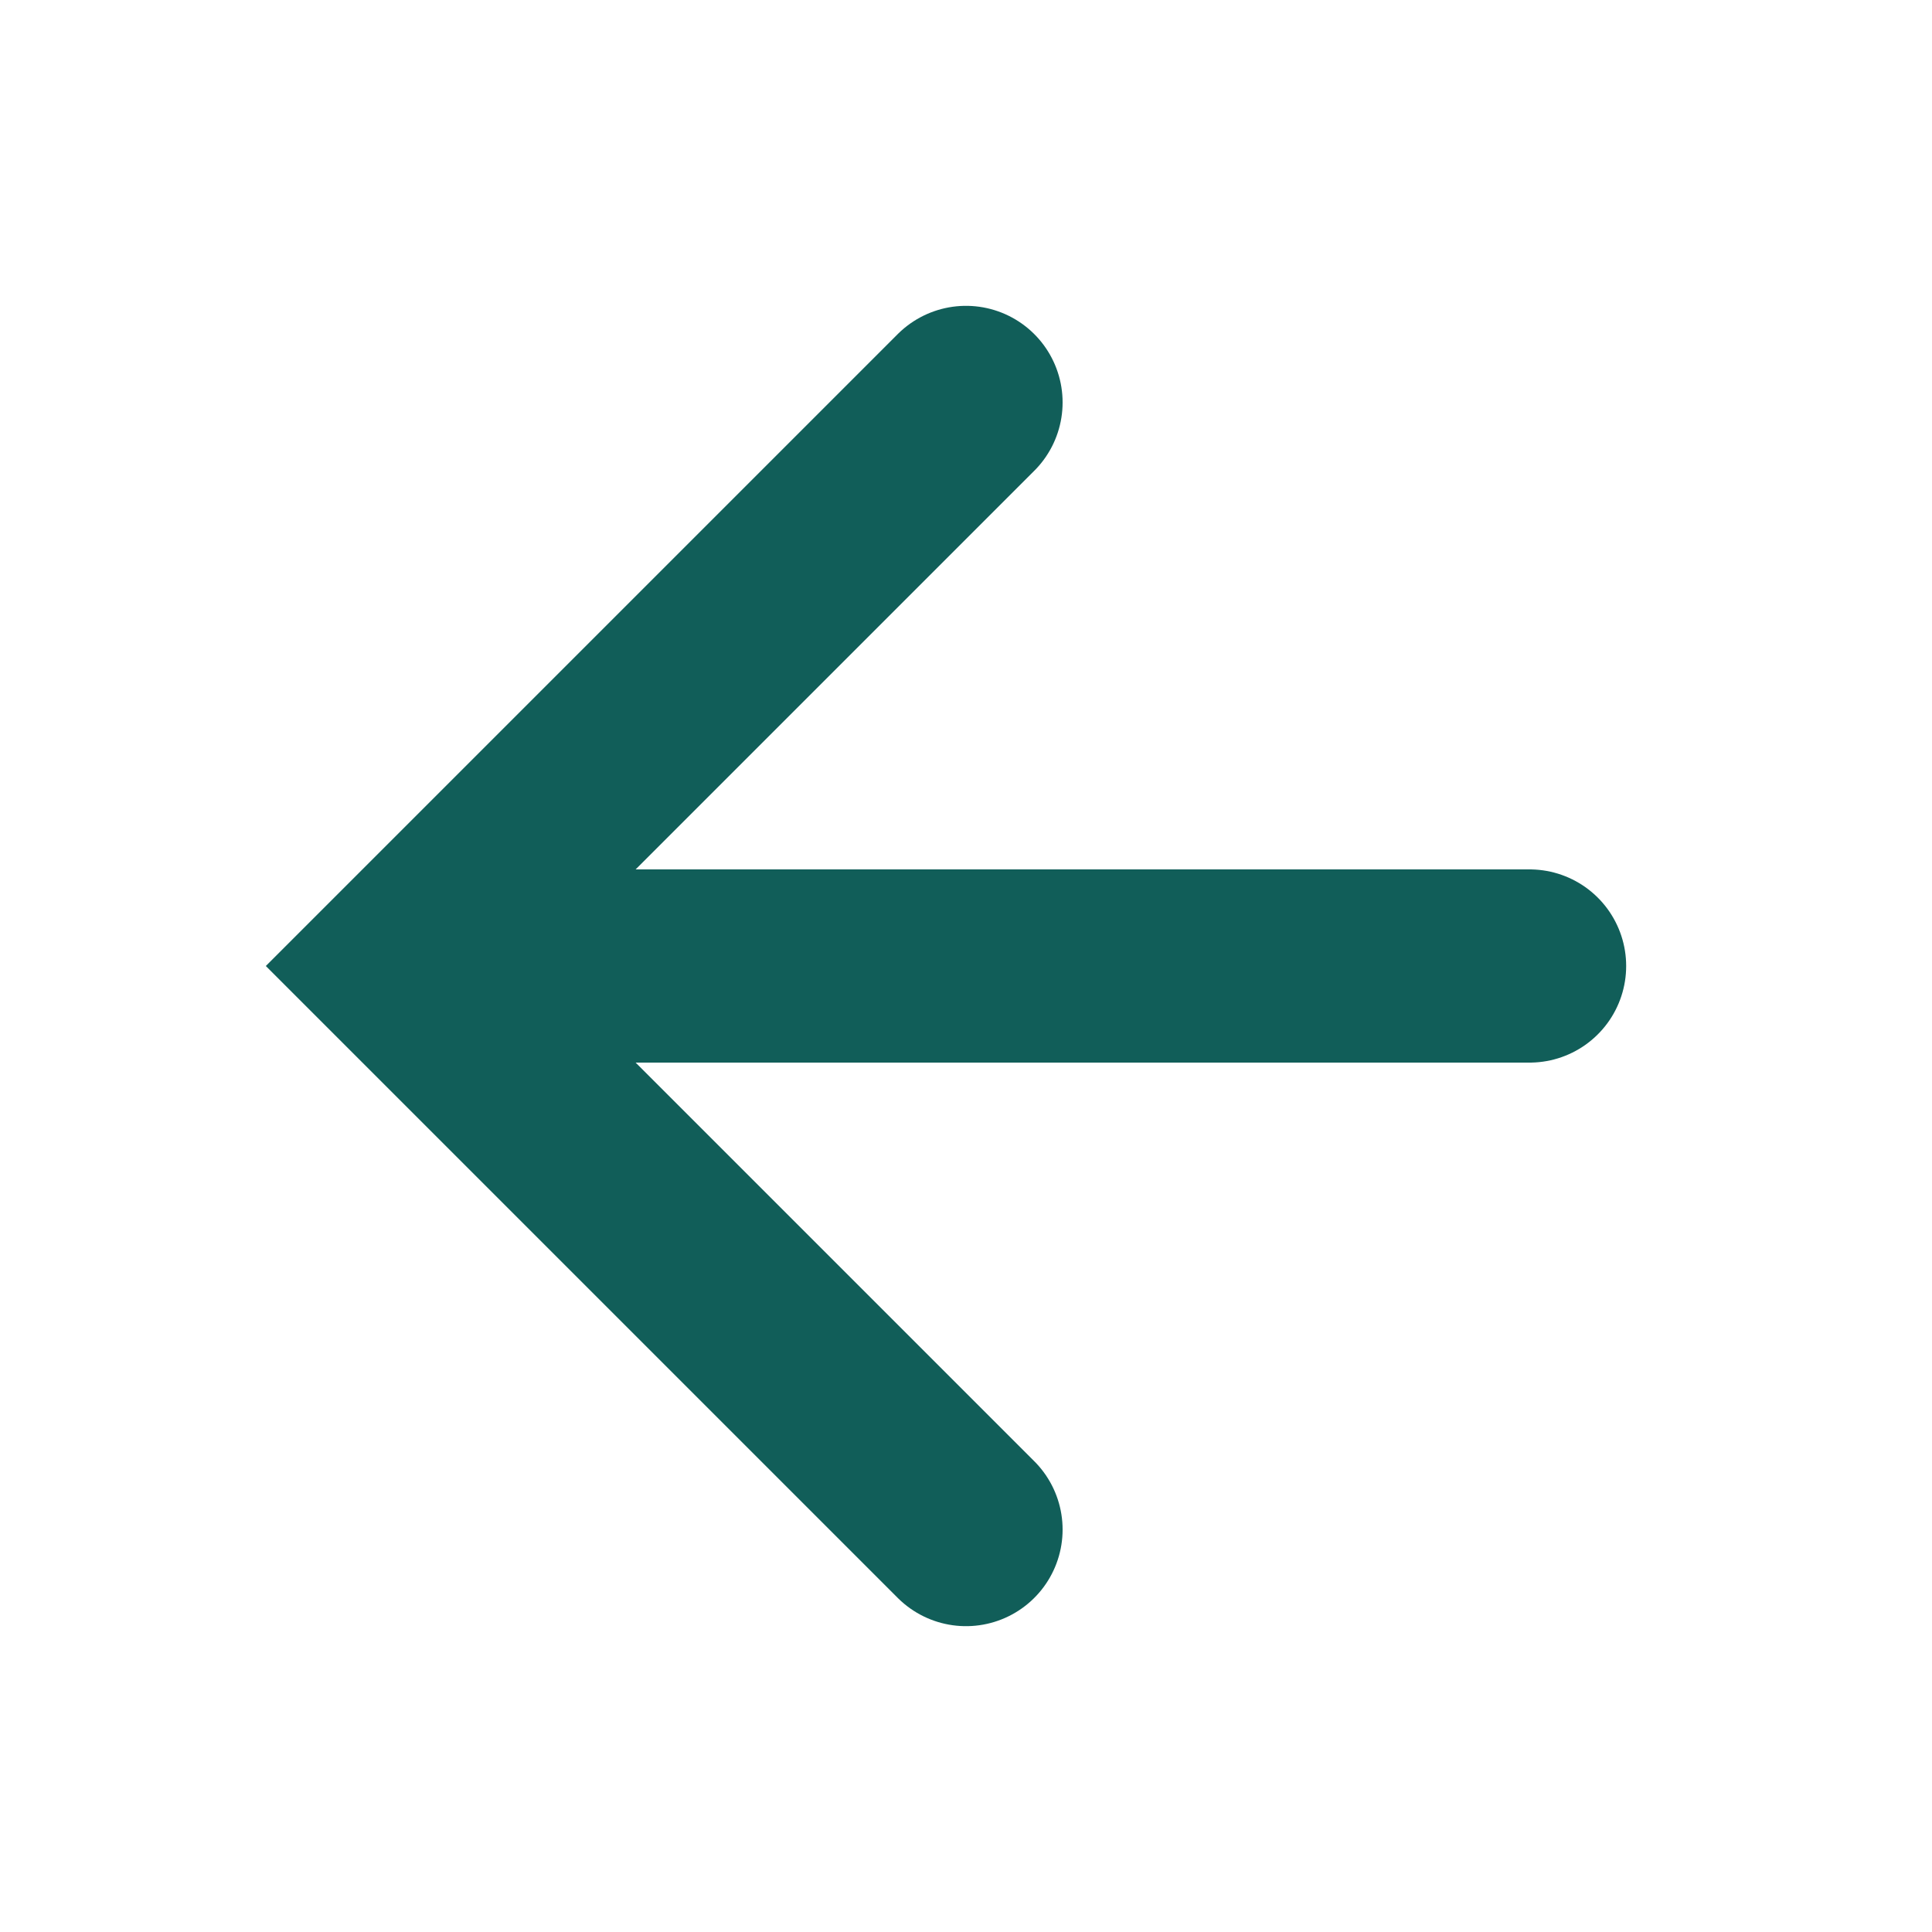
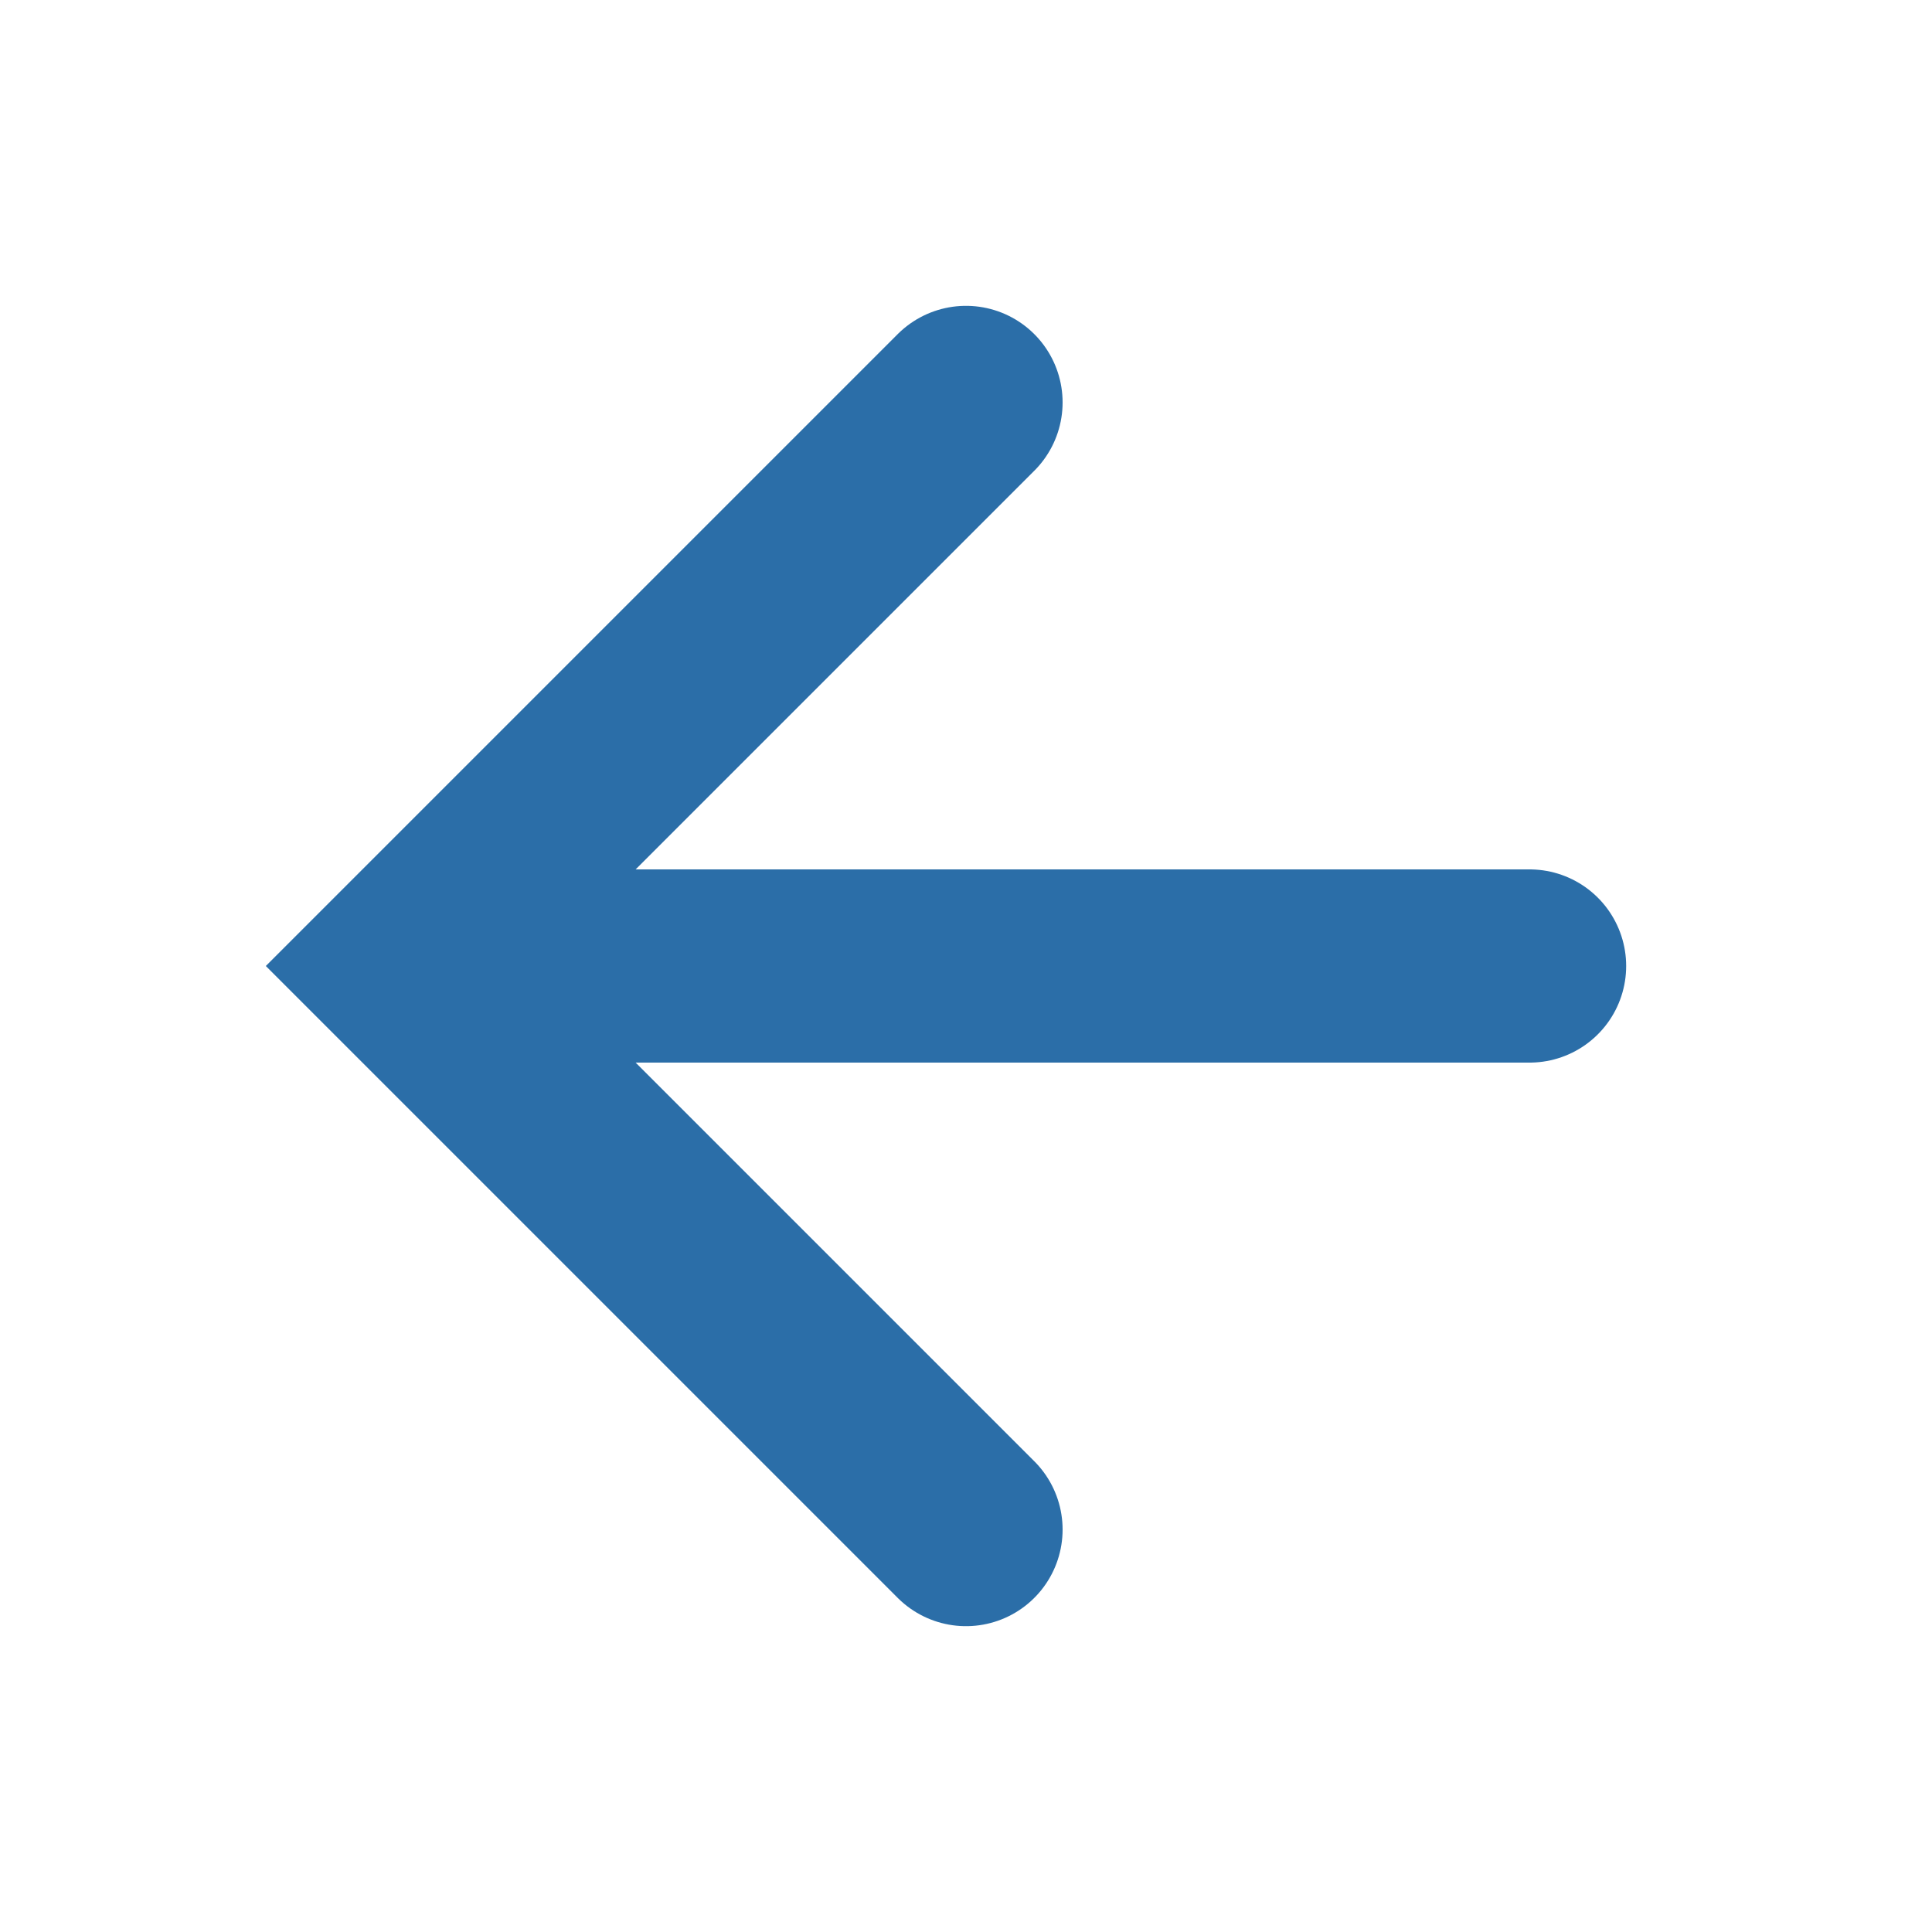
<svg xmlns="http://www.w3.org/2000/svg" preserveAspectRatio="none" overflow="visible" width="20" height="20" viewBox="0 0 20 20" fill="none">
-   <path d="M10 4.166L4.166 10L10 15.834M4.166 10H15.834" stroke="#115E59" stroke-width="2" stroke-linecap="round" />
+   <path d="M10 4.166L4.166 10L10 15.834M4.166 10H15.834" stroke="#2B6EA8" stroke-width="2" stroke-linecap="round" />
</svg>
